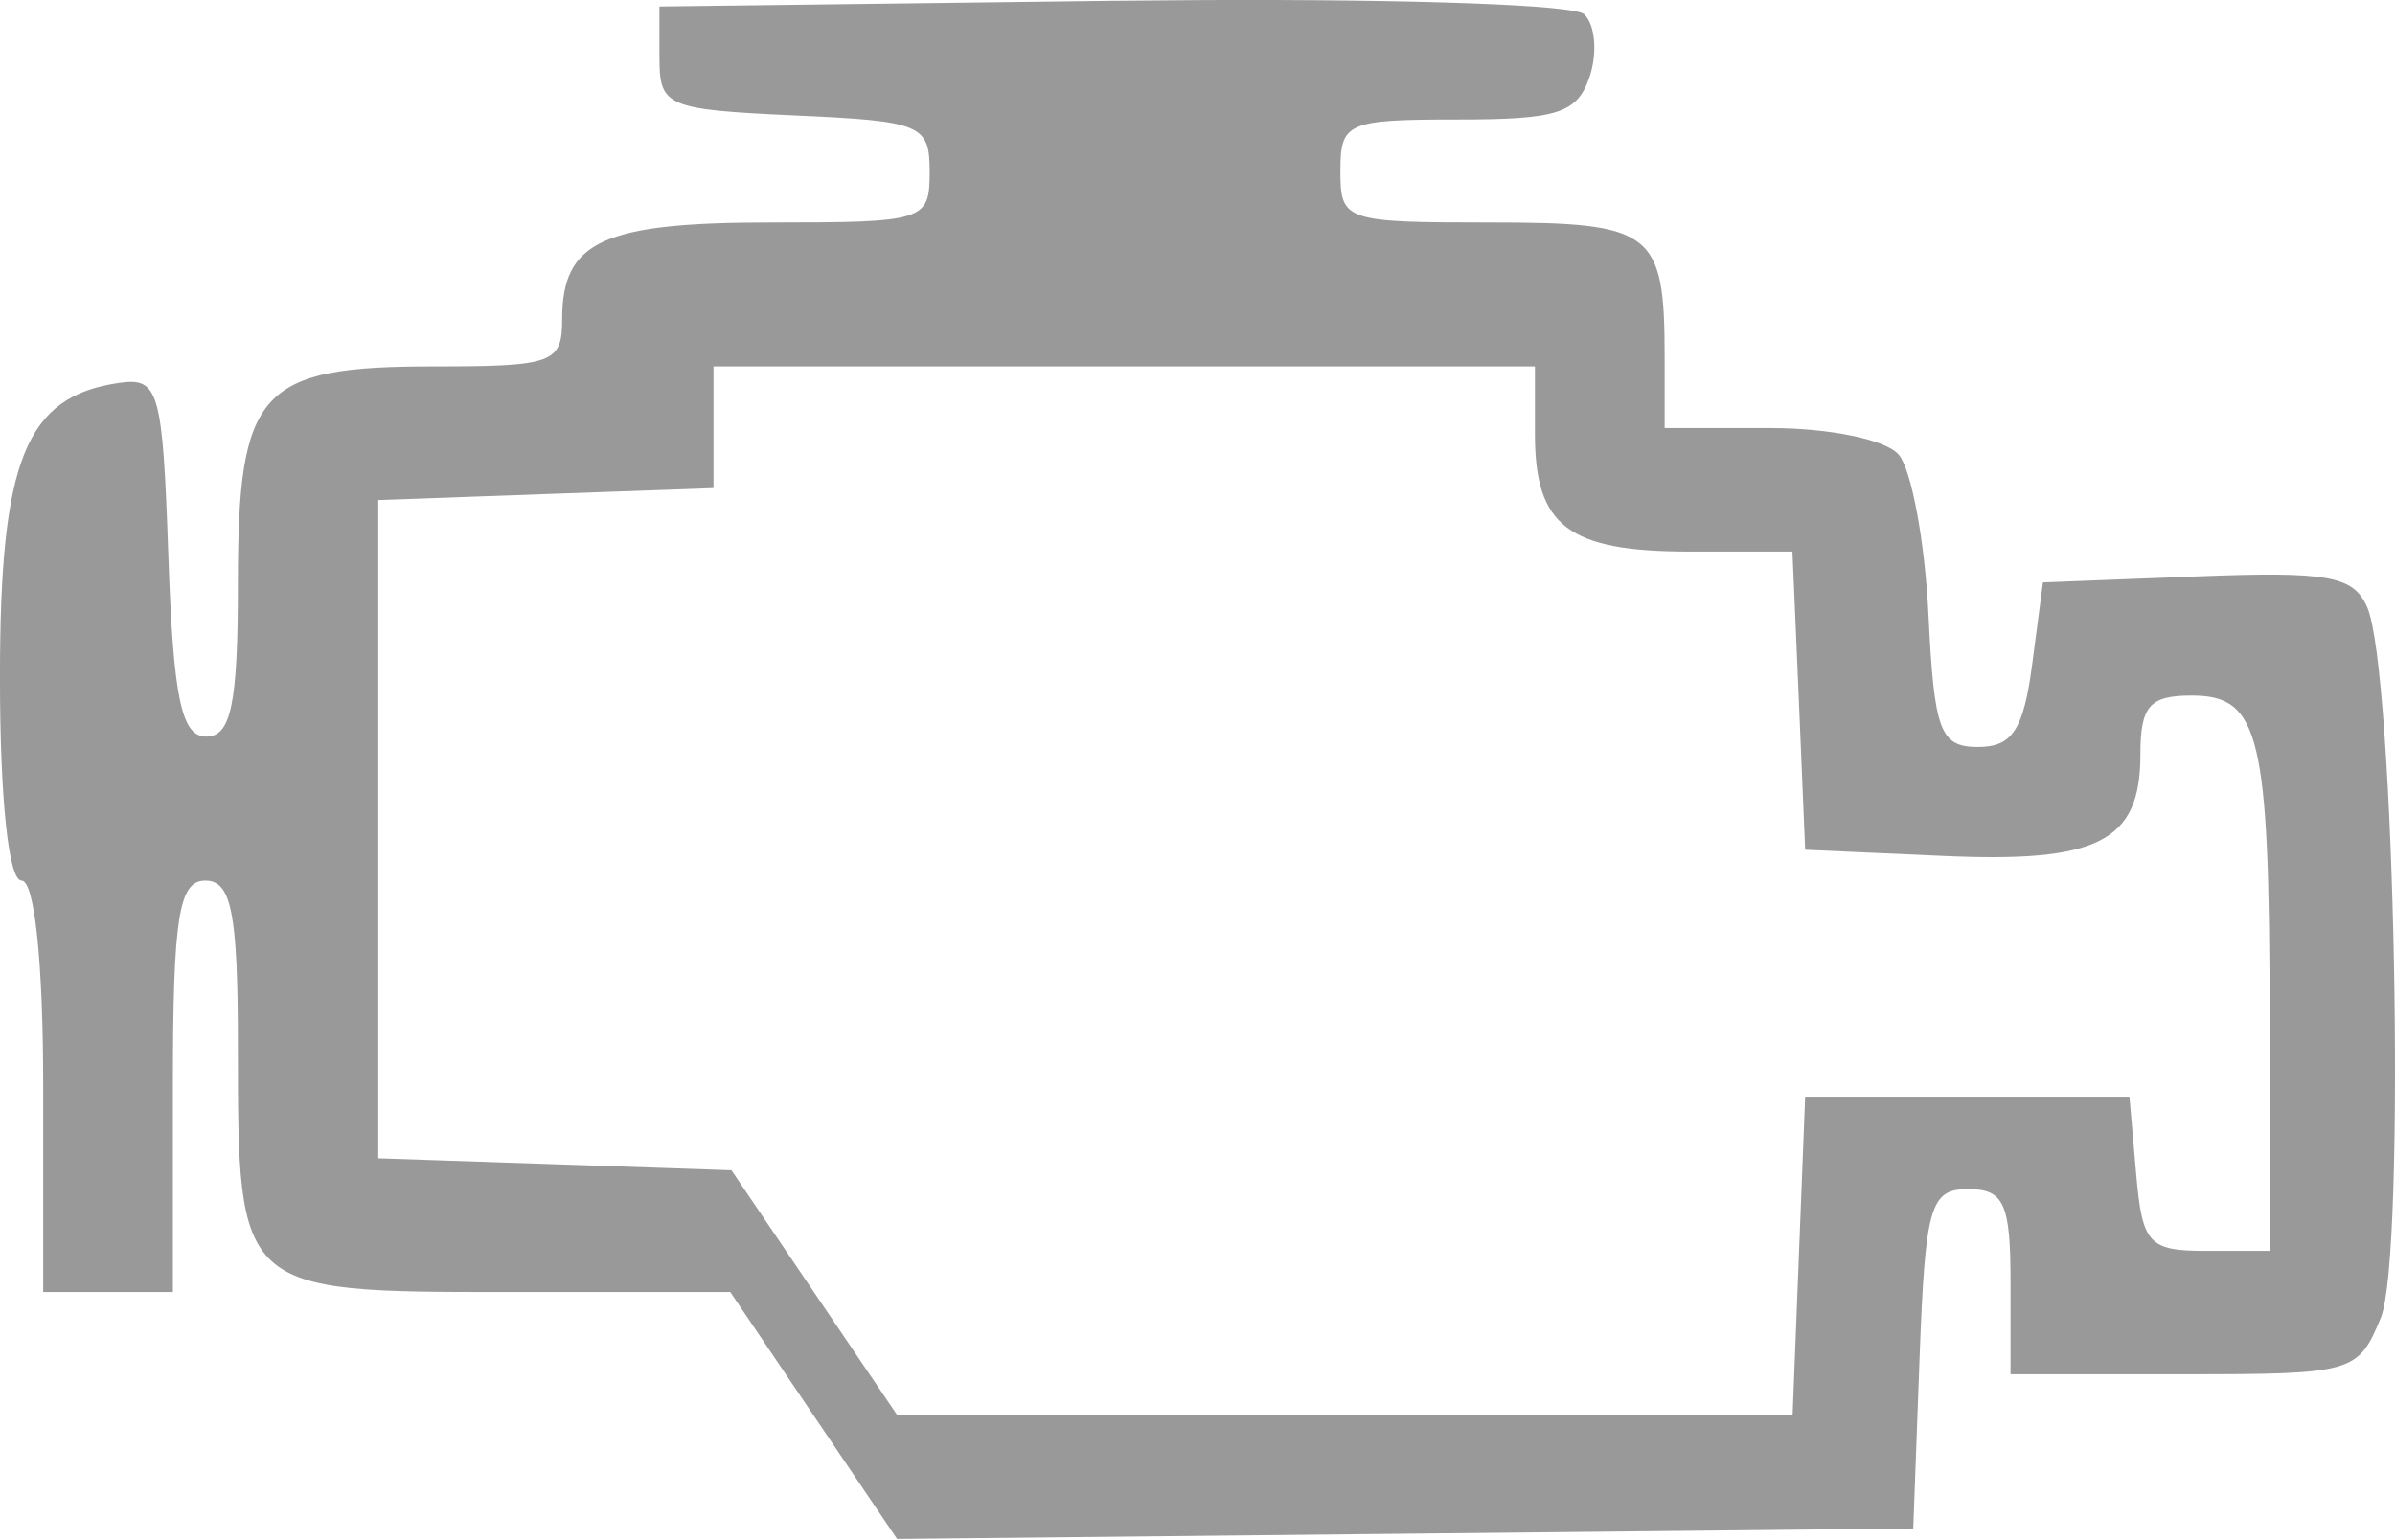
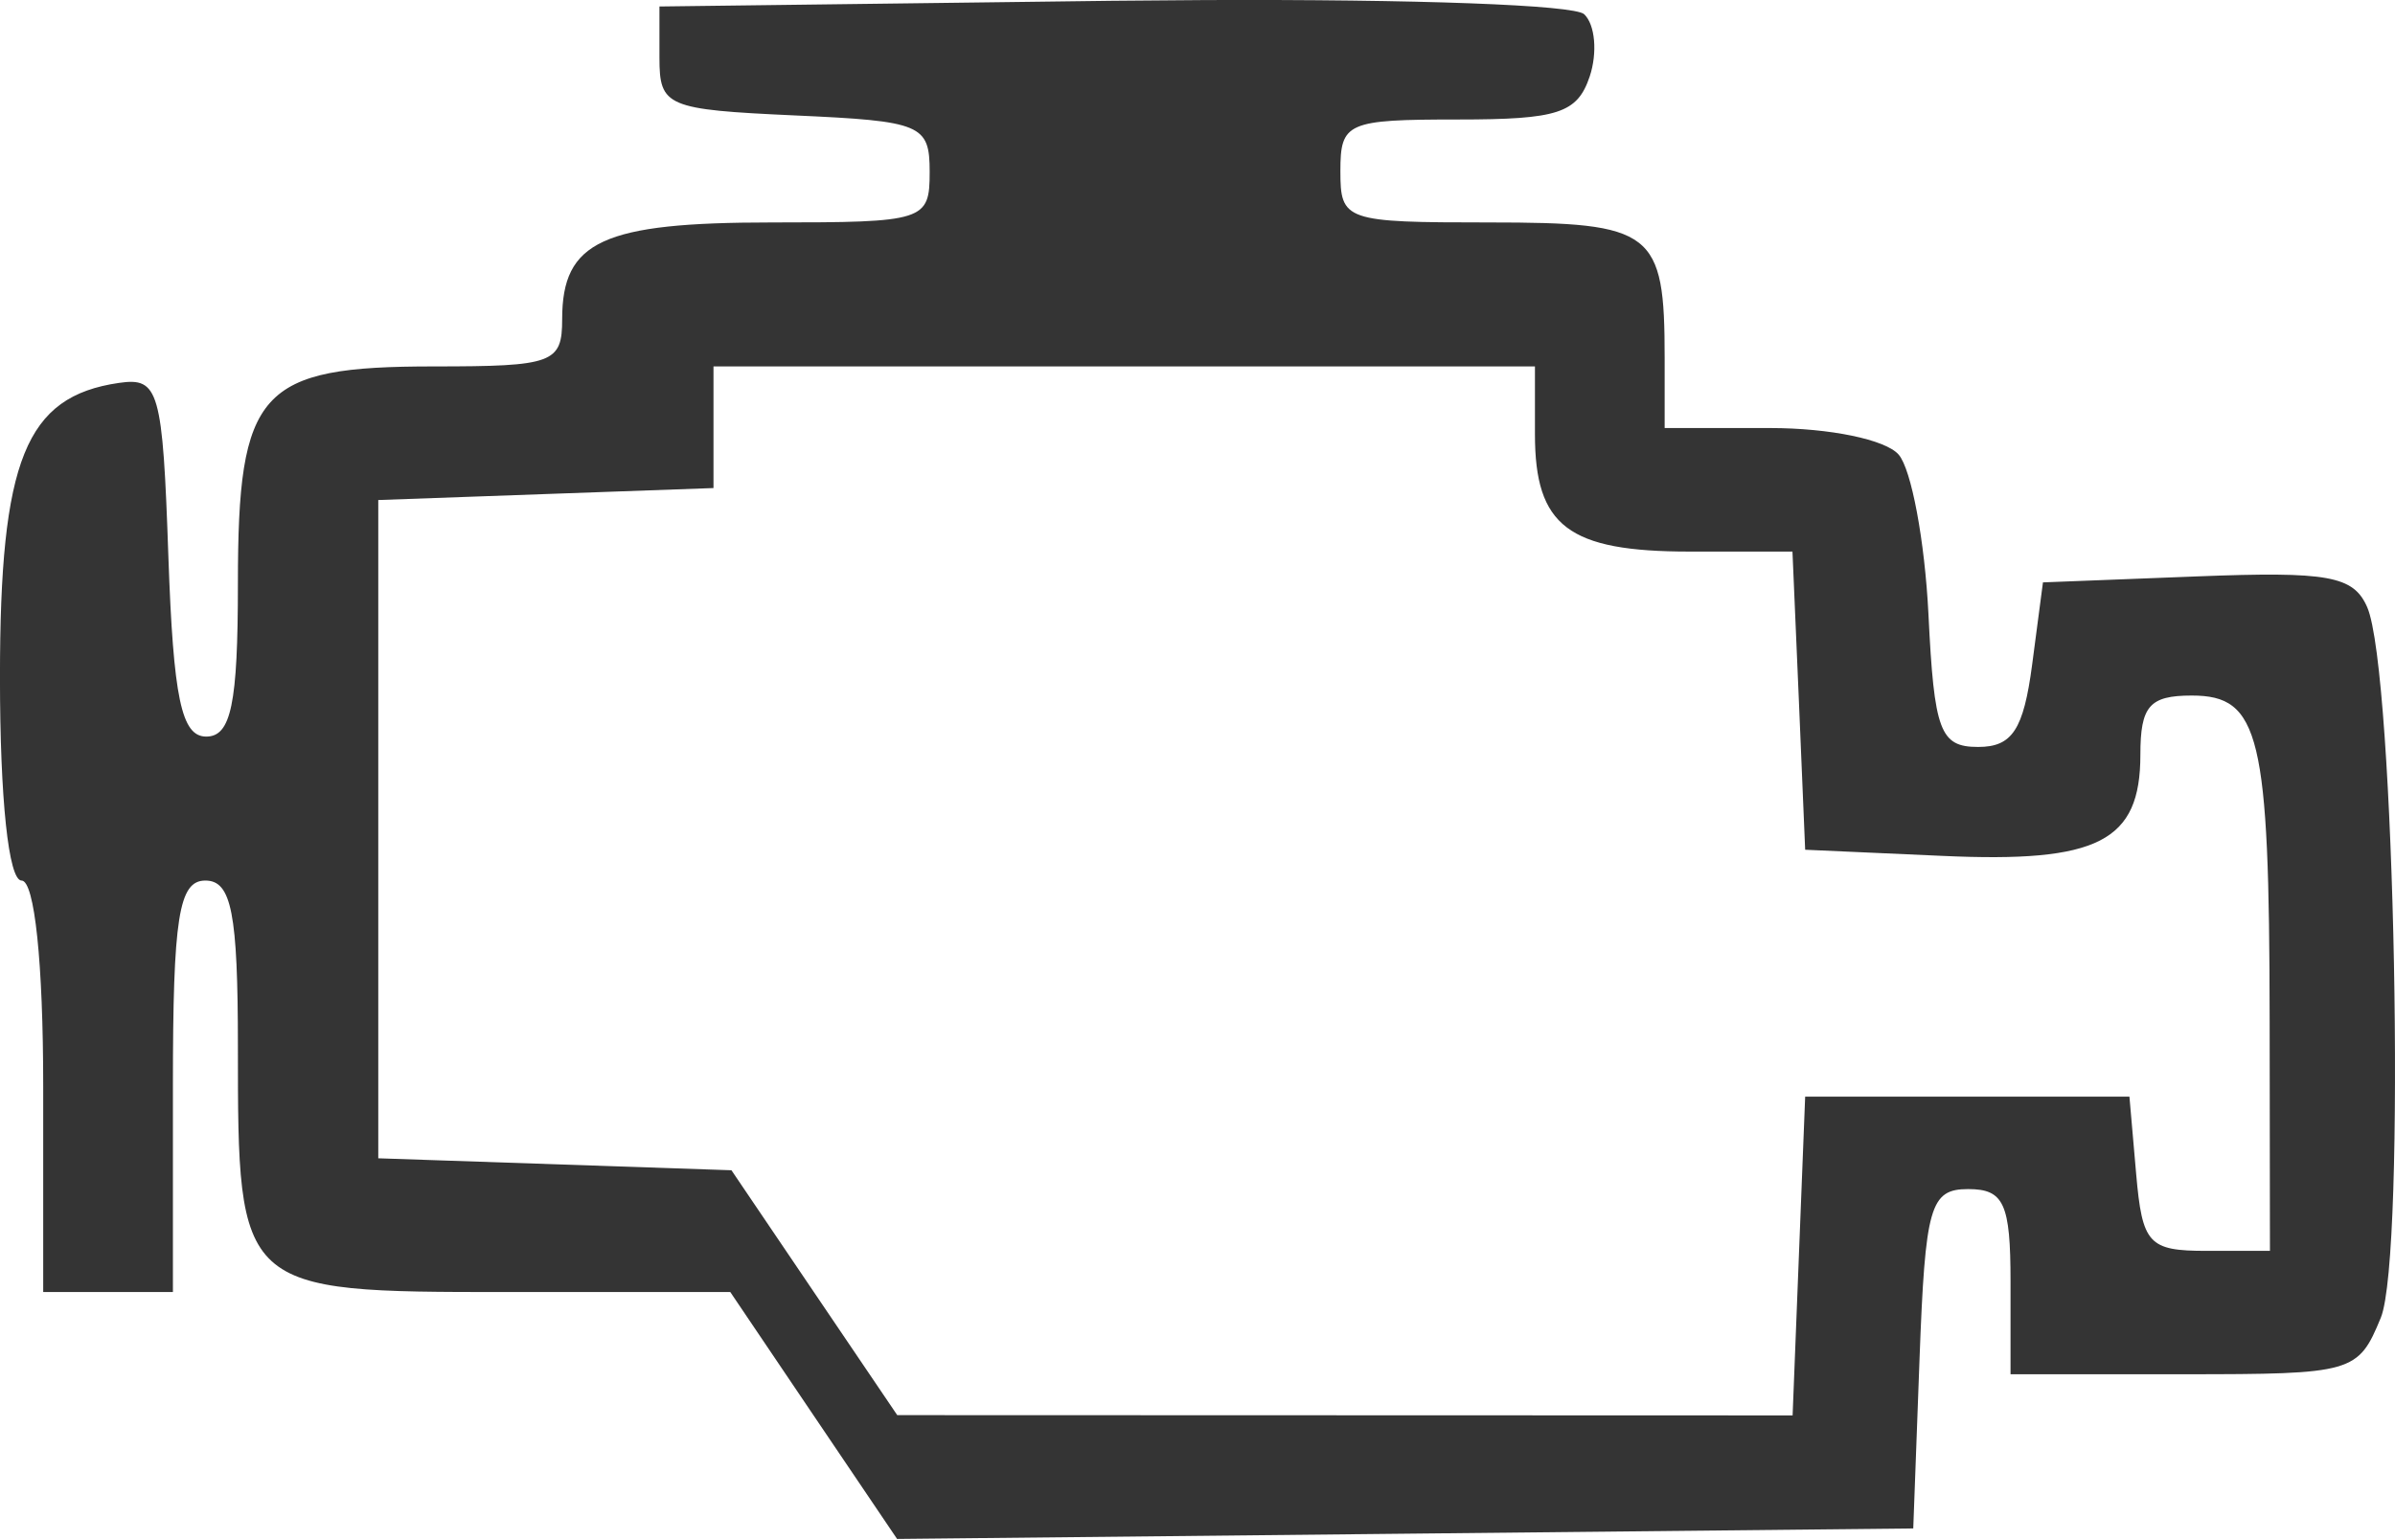
<svg xmlns="http://www.w3.org/2000/svg" width="16.397mm" height="10.54mm" viewBox="0 0 16.397 10.54" version="1.1" id="svg8971">
  <defs id="defs8968" />
  <g id="layer1" transform="translate(-64.89821,-101.5366)">
-     <path id="path138123-4" style="fill:#999999;fill-opacity:1;stroke-width:0.144" d="M 73.148 101.537 C 72.942 101.538 72.729 101.54 72.51 101.542 L 69.413 101.581 L 69.413 101.932 C 69.413 102.266 69.461 102.287 70.338 102.327 C 71.209 102.366 71.263 102.389 71.263 102.714 C 71.263 103.049 71.23 103.06 70.182 103.06 C 69.025 103.06 68.747 103.188 68.747 103.722 C 68.747 104.023 68.686 104.046 67.869 104.046 C 66.672 104.046 66.527 104.207 66.527 105.535 C 66.527 106.359 66.48 106.581 66.31 106.581 C 66.14 106.581 66.085 106.317 66.051 105.349 C 66.012 104.207 65.986 104.119 65.712 104.159 C 65.073 104.252 64.898 104.686 64.898 106.174 C 64.898 107.009 64.957 107.567 65.046 107.567 C 65.135 107.567 65.194 108.131 65.194 108.976 L 65.194 110.385 L 65.638 110.385 L 66.082 110.385 L 66.082 108.976 C 66.082 107.818 66.122 107.567 66.304 107.567 C 66.483 107.567 66.527 107.788 66.527 108.704 C 66.527 110.381 66.53 110.385 68.365 110.385 L 69.898 110.385 L 70.469 111.231 L 71.04 112.076 L 74.519 112.04 L 77.997 112.004 L 78.04 110.843 C 78.079 109.796 78.112 109.68 78.373 109.68 C 78.618 109.68 78.663 109.779 78.663 110.314 L 78.663 110.948 L 79.851 110.948 C 81.009 110.948 81.043 110.938 81.198 110.561 C 81.372 110.137 81.295 106.131 81.105 105.695 C 81.011 105.48 80.839 105.449 79.94 105.484 L 78.885 105.525 L 78.811 106.088 C 78.752 106.534 78.675 106.652 78.441 106.652 C 78.18 106.652 78.14 106.544 78.101 105.742 C 78.076 105.241 77.984 104.749 77.897 104.65 C 77.808 104.547 77.425 104.468 77.017 104.468 L 76.295 104.468 L 76.295 103.987 C 76.295 103.118 76.219 103.06 75.095 103.06 C 74.105 103.06 74.075 103.049 74.075 102.708 C 74.075 102.375 74.12 102.355 74.879 102.355 C 75.566 102.355 75.697 102.312 75.782 102.06 C 75.836 101.897 75.819 101.705 75.744 101.634 C 75.677 101.57 74.59 101.531 73.148 101.537 z M 69.783 104.046 L 72.595 104.046 L 75.407 104.046 L 75.407 104.511 C 75.407 105.14 75.635 105.314 76.466 105.314 L 77.17 105.314 L 77.214 106.335 L 77.257 107.356 L 78.195 107.398 C 79.265 107.447 79.552 107.3 79.552 106.705 C 79.552 106.372 79.614 106.3 79.904 106.3 C 80.37 106.3 80.435 106.57 80.437 108.518 L 80.439 110.103 L 80.004 110.103 C 79.608 110.103 79.565 110.056 79.523 109.575 L 79.477 109.047 L 78.367 109.047 L 77.257 109.047 L 77.214 110.138 L 77.171 111.23 L 74.106 111.229 L 71.041 111.228 L 70.473 110.389 L 70.473 110.389 L 69.906 109.551 L 68.697 109.51 L 67.488 109.469 L 67.488 107.215 L 67.488 104.961 L 68.635 104.92 L 69.783 104.879 L 69.783 104.463 L 69.783 104.046 z " />
+     <path id="path138123-4" style="fill:#343434;fill-opacity:1;stroke-width:0.144" d="M 73.148 101.537 C 72.942 101.538 72.729 101.54 72.51 101.542 L 69.413 101.581 L 69.413 101.932 C 69.413 102.266 69.461 102.287 70.338 102.327 C 71.209 102.366 71.263 102.389 71.263 102.714 C 71.263 103.049 71.23 103.06 70.182 103.06 C 69.025 103.06 68.747 103.188 68.747 103.722 C 68.747 104.023 68.686 104.046 67.869 104.046 C 66.672 104.046 66.527 104.207 66.527 105.535 C 66.527 106.359 66.48 106.581 66.31 106.581 C 66.14 106.581 66.085 106.317 66.051 105.349 C 66.012 104.207 65.986 104.119 65.712 104.159 C 65.073 104.252 64.898 104.686 64.898 106.174 C 64.898 107.009 64.957 107.567 65.046 107.567 C 65.135 107.567 65.194 108.131 65.194 108.976 L 65.194 110.385 L 65.638 110.385 L 66.082 110.385 L 66.082 108.976 C 66.082 107.818 66.122 107.567 66.304 107.567 C 66.483 107.567 66.527 107.788 66.527 108.704 C 66.527 110.381 66.53 110.385 68.365 110.385 L 69.898 110.385 L 70.469 111.231 L 71.04 112.076 L 74.519 112.04 L 77.997 112.004 L 78.04 110.843 C 78.079 109.796 78.112 109.68 78.373 109.68 C 78.618 109.68 78.663 109.779 78.663 110.314 L 78.663 110.948 L 79.851 110.948 C 81.009 110.948 81.043 110.938 81.198 110.561 C 81.372 110.137 81.295 106.131 81.105 105.695 C 81.011 105.48 80.839 105.449 79.94 105.484 L 78.885 105.525 L 78.811 106.088 C 78.752 106.534 78.675 106.652 78.441 106.652 C 78.18 106.652 78.14 106.544 78.101 105.742 C 78.076 105.241 77.984 104.749 77.897 104.65 C 77.808 104.547 77.425 104.468 77.017 104.468 L 76.295 104.468 L 76.295 103.987 C 76.295 103.118 76.219 103.06 75.095 103.06 C 74.105 103.06 74.075 103.049 74.075 102.708 C 74.075 102.375 74.12 102.355 74.879 102.355 C 75.566 102.355 75.697 102.312 75.782 102.06 C 75.836 101.897 75.819 101.705 75.744 101.634 C 75.677 101.57 74.59 101.531 73.148 101.537 z M 69.783 104.046 L 72.595 104.046 L 75.407 104.046 L 75.407 104.511 C 75.407 105.14 75.635 105.314 76.466 105.314 L 77.17 105.314 L 77.214 106.335 L 77.257 107.356 L 78.195 107.398 C 79.265 107.447 79.552 107.3 79.552 106.705 C 79.552 106.372 79.614 106.3 79.904 106.3 C 80.37 106.3 80.435 106.57 80.437 108.518 L 80.439 110.103 L 80.004 110.103 C 79.608 110.103 79.565 110.056 79.523 109.575 L 79.477 109.047 L 78.367 109.047 L 77.257 109.047 L 77.214 110.138 L 77.171 111.23 L 74.106 111.229 L 71.041 111.228 L 70.473 110.389 L 70.473 110.389 L 69.906 109.551 L 68.697 109.51 L 67.488 109.469 L 67.488 107.215 L 67.488 104.961 L 68.635 104.92 L 69.783 104.879 L 69.783 104.463 L 69.783 104.046 z " />
  </g>
  <g id="layer4" />
</svg>
